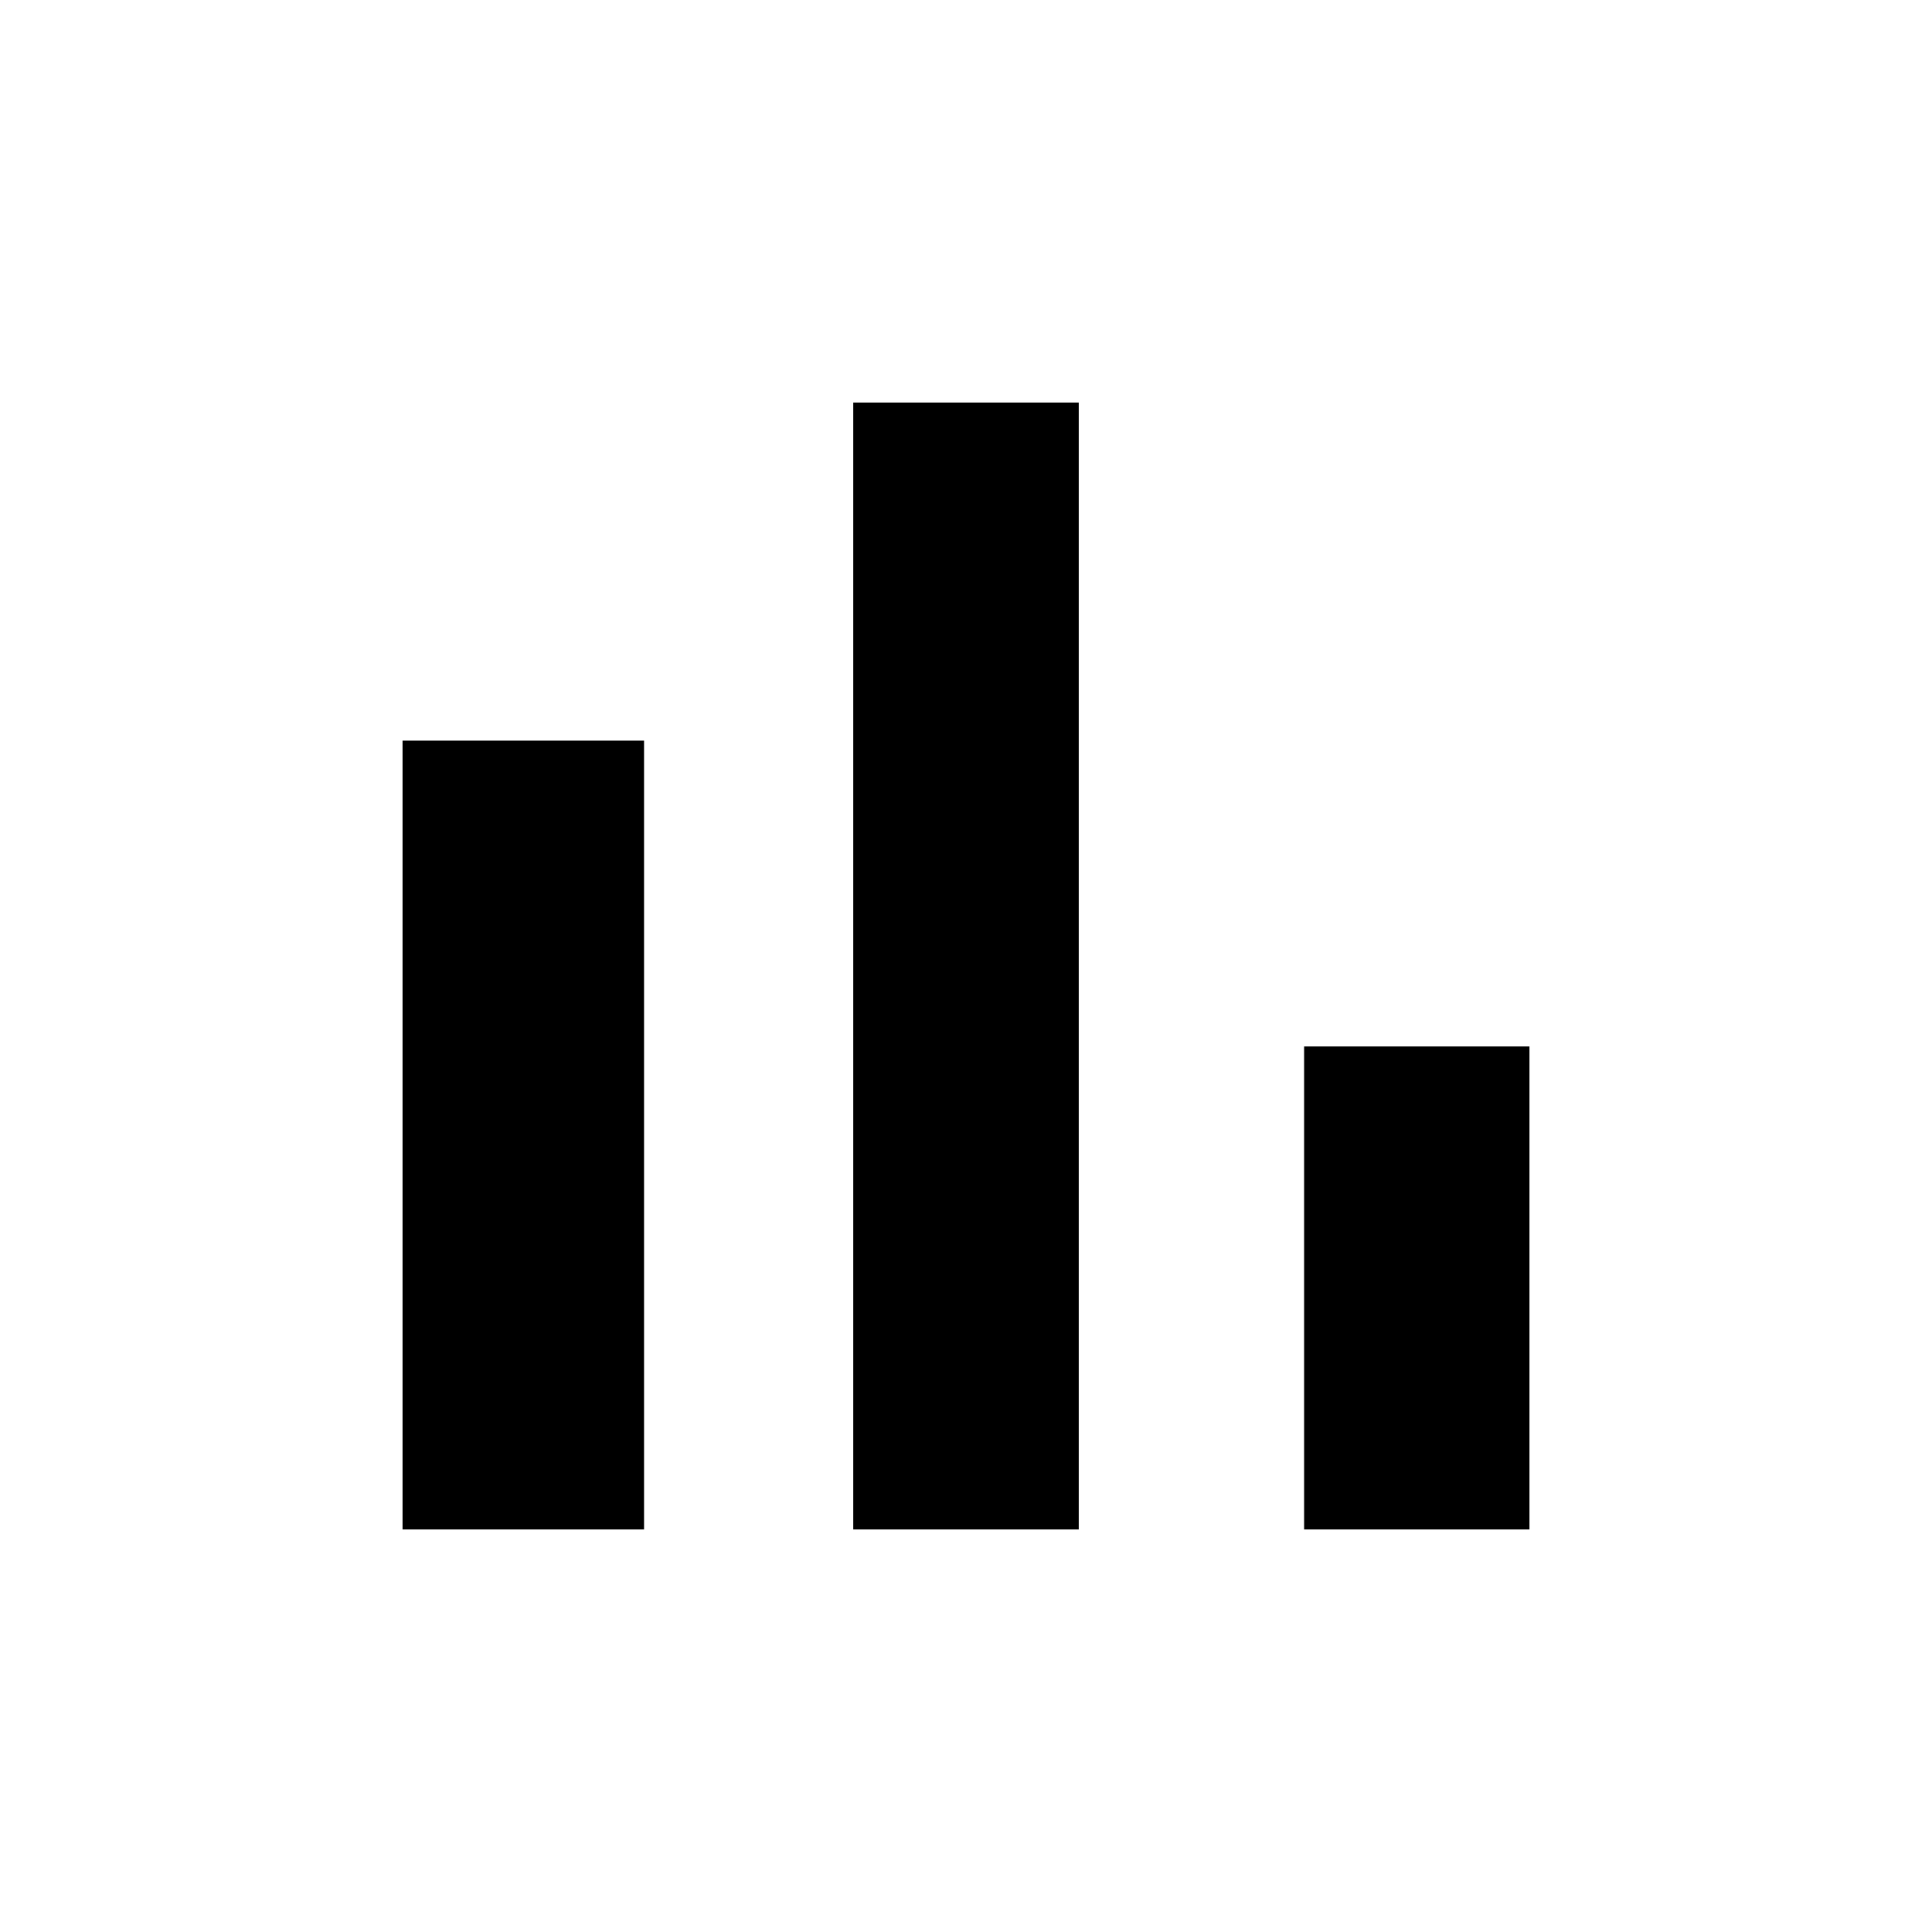
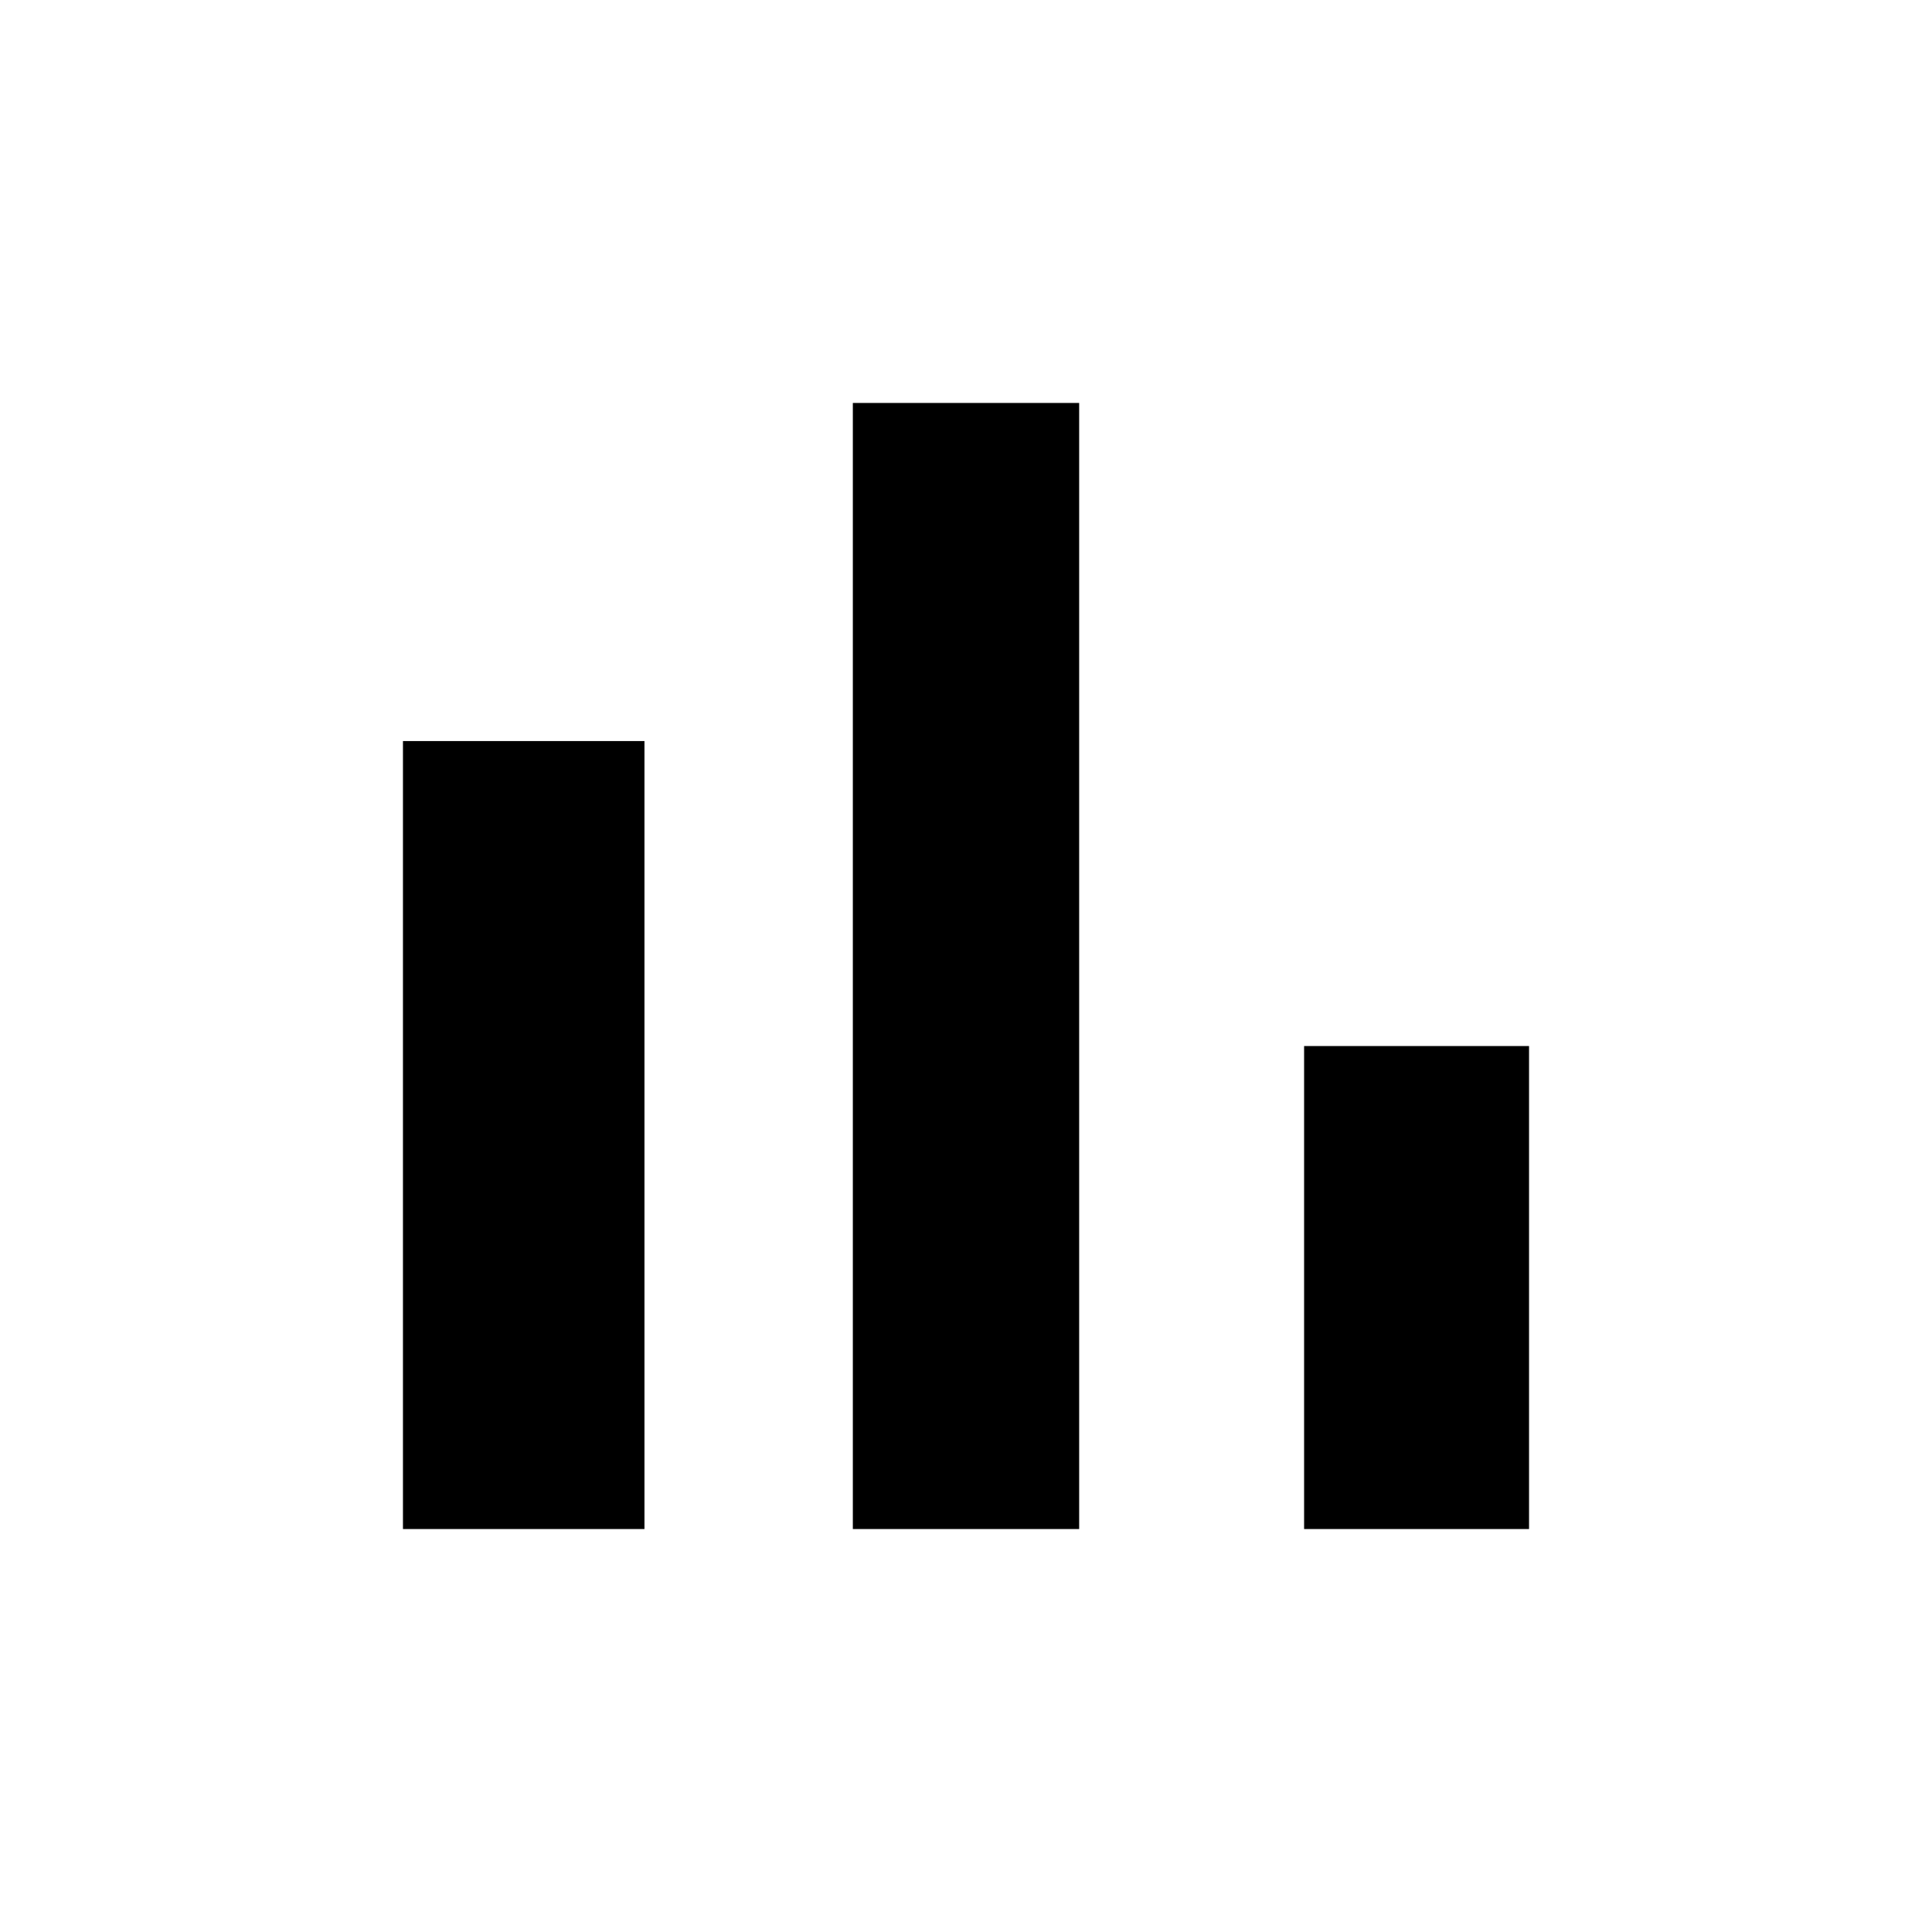
- <svg xmlns="http://www.w3.org/2000/svg" width="14" height="14" viewBox="0 0 14 14" fill="none">
-   <path d="M2.917 5.367H4.667V11.083H2.917V5.367ZM6.183 2.917H7.817V11.083H6.183V2.917ZM9.45 7.583H11.083V11.083H9.45V7.583Z" fill="black" />
+ <svg xmlns="http://www.w3.org/2000/svg" width="14" height="14" fill="none">
+   <path d="M2.92 5.37h1.75v5.71H2.92V5.37zm3.26-2.45h1.64v8.16H6.18V2.92zm3.27 4.66h1.63v3.5H9.45v-3.5z" fill="#000" />
</svg>
